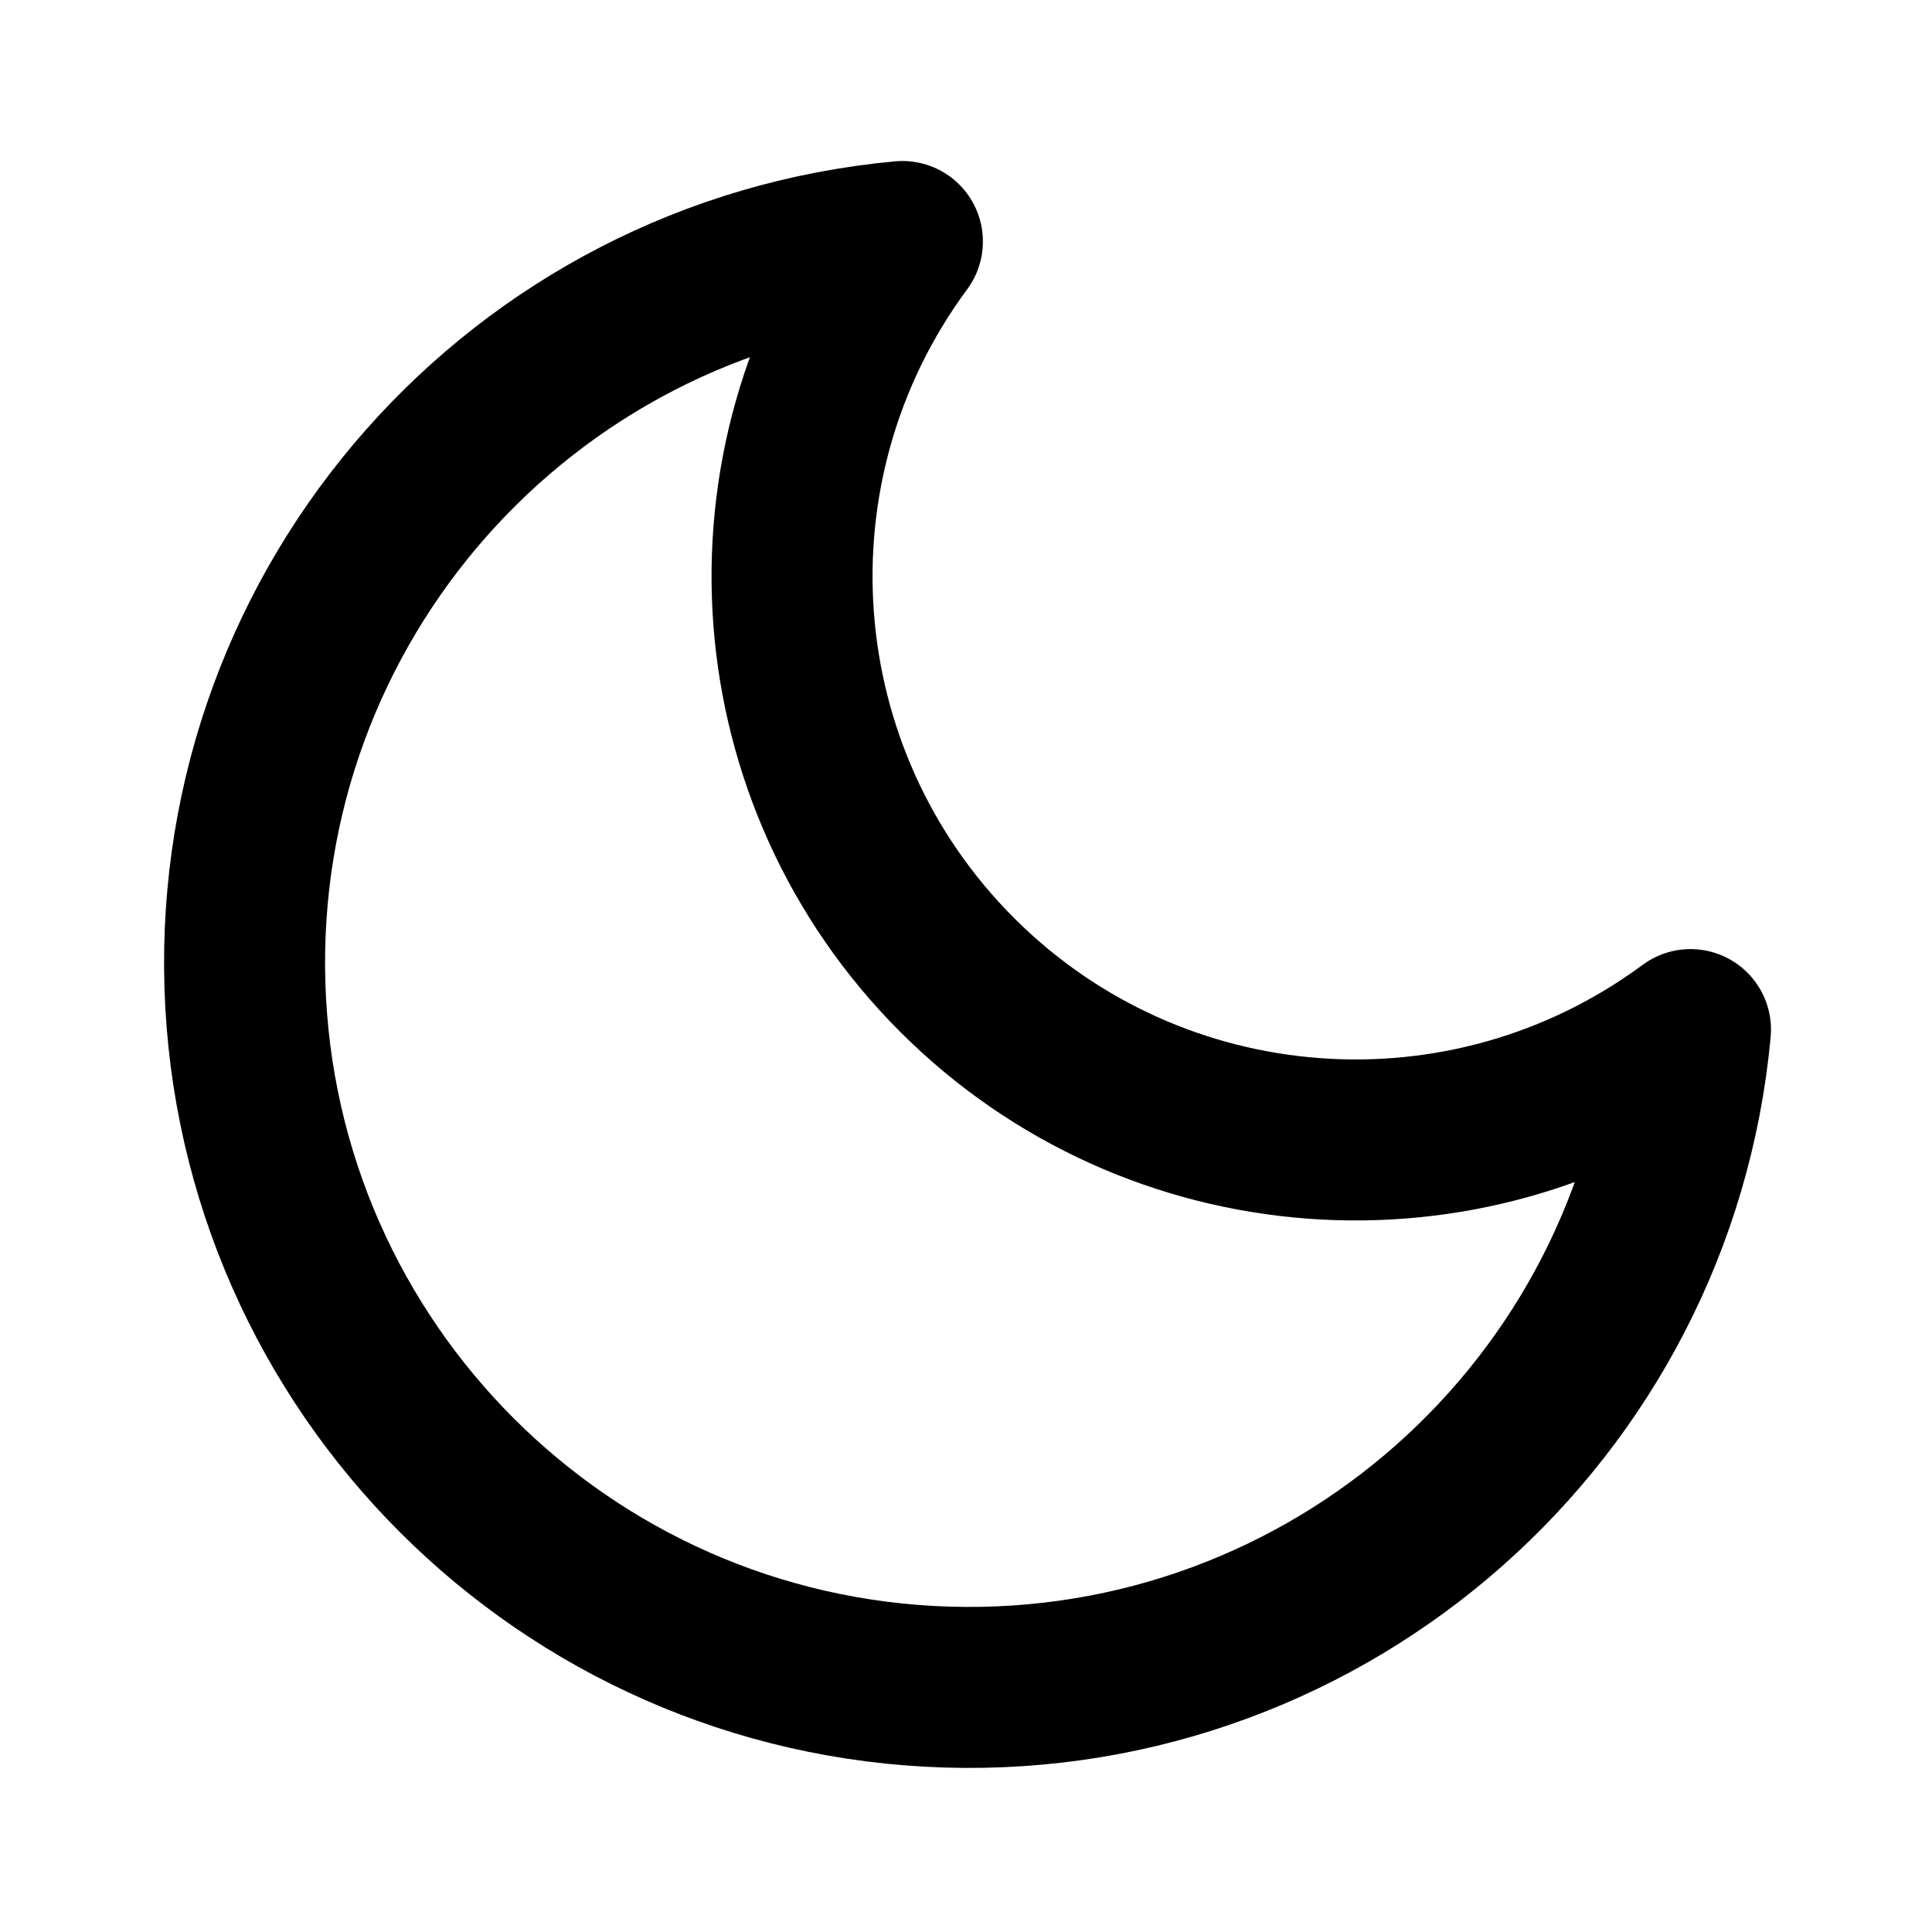
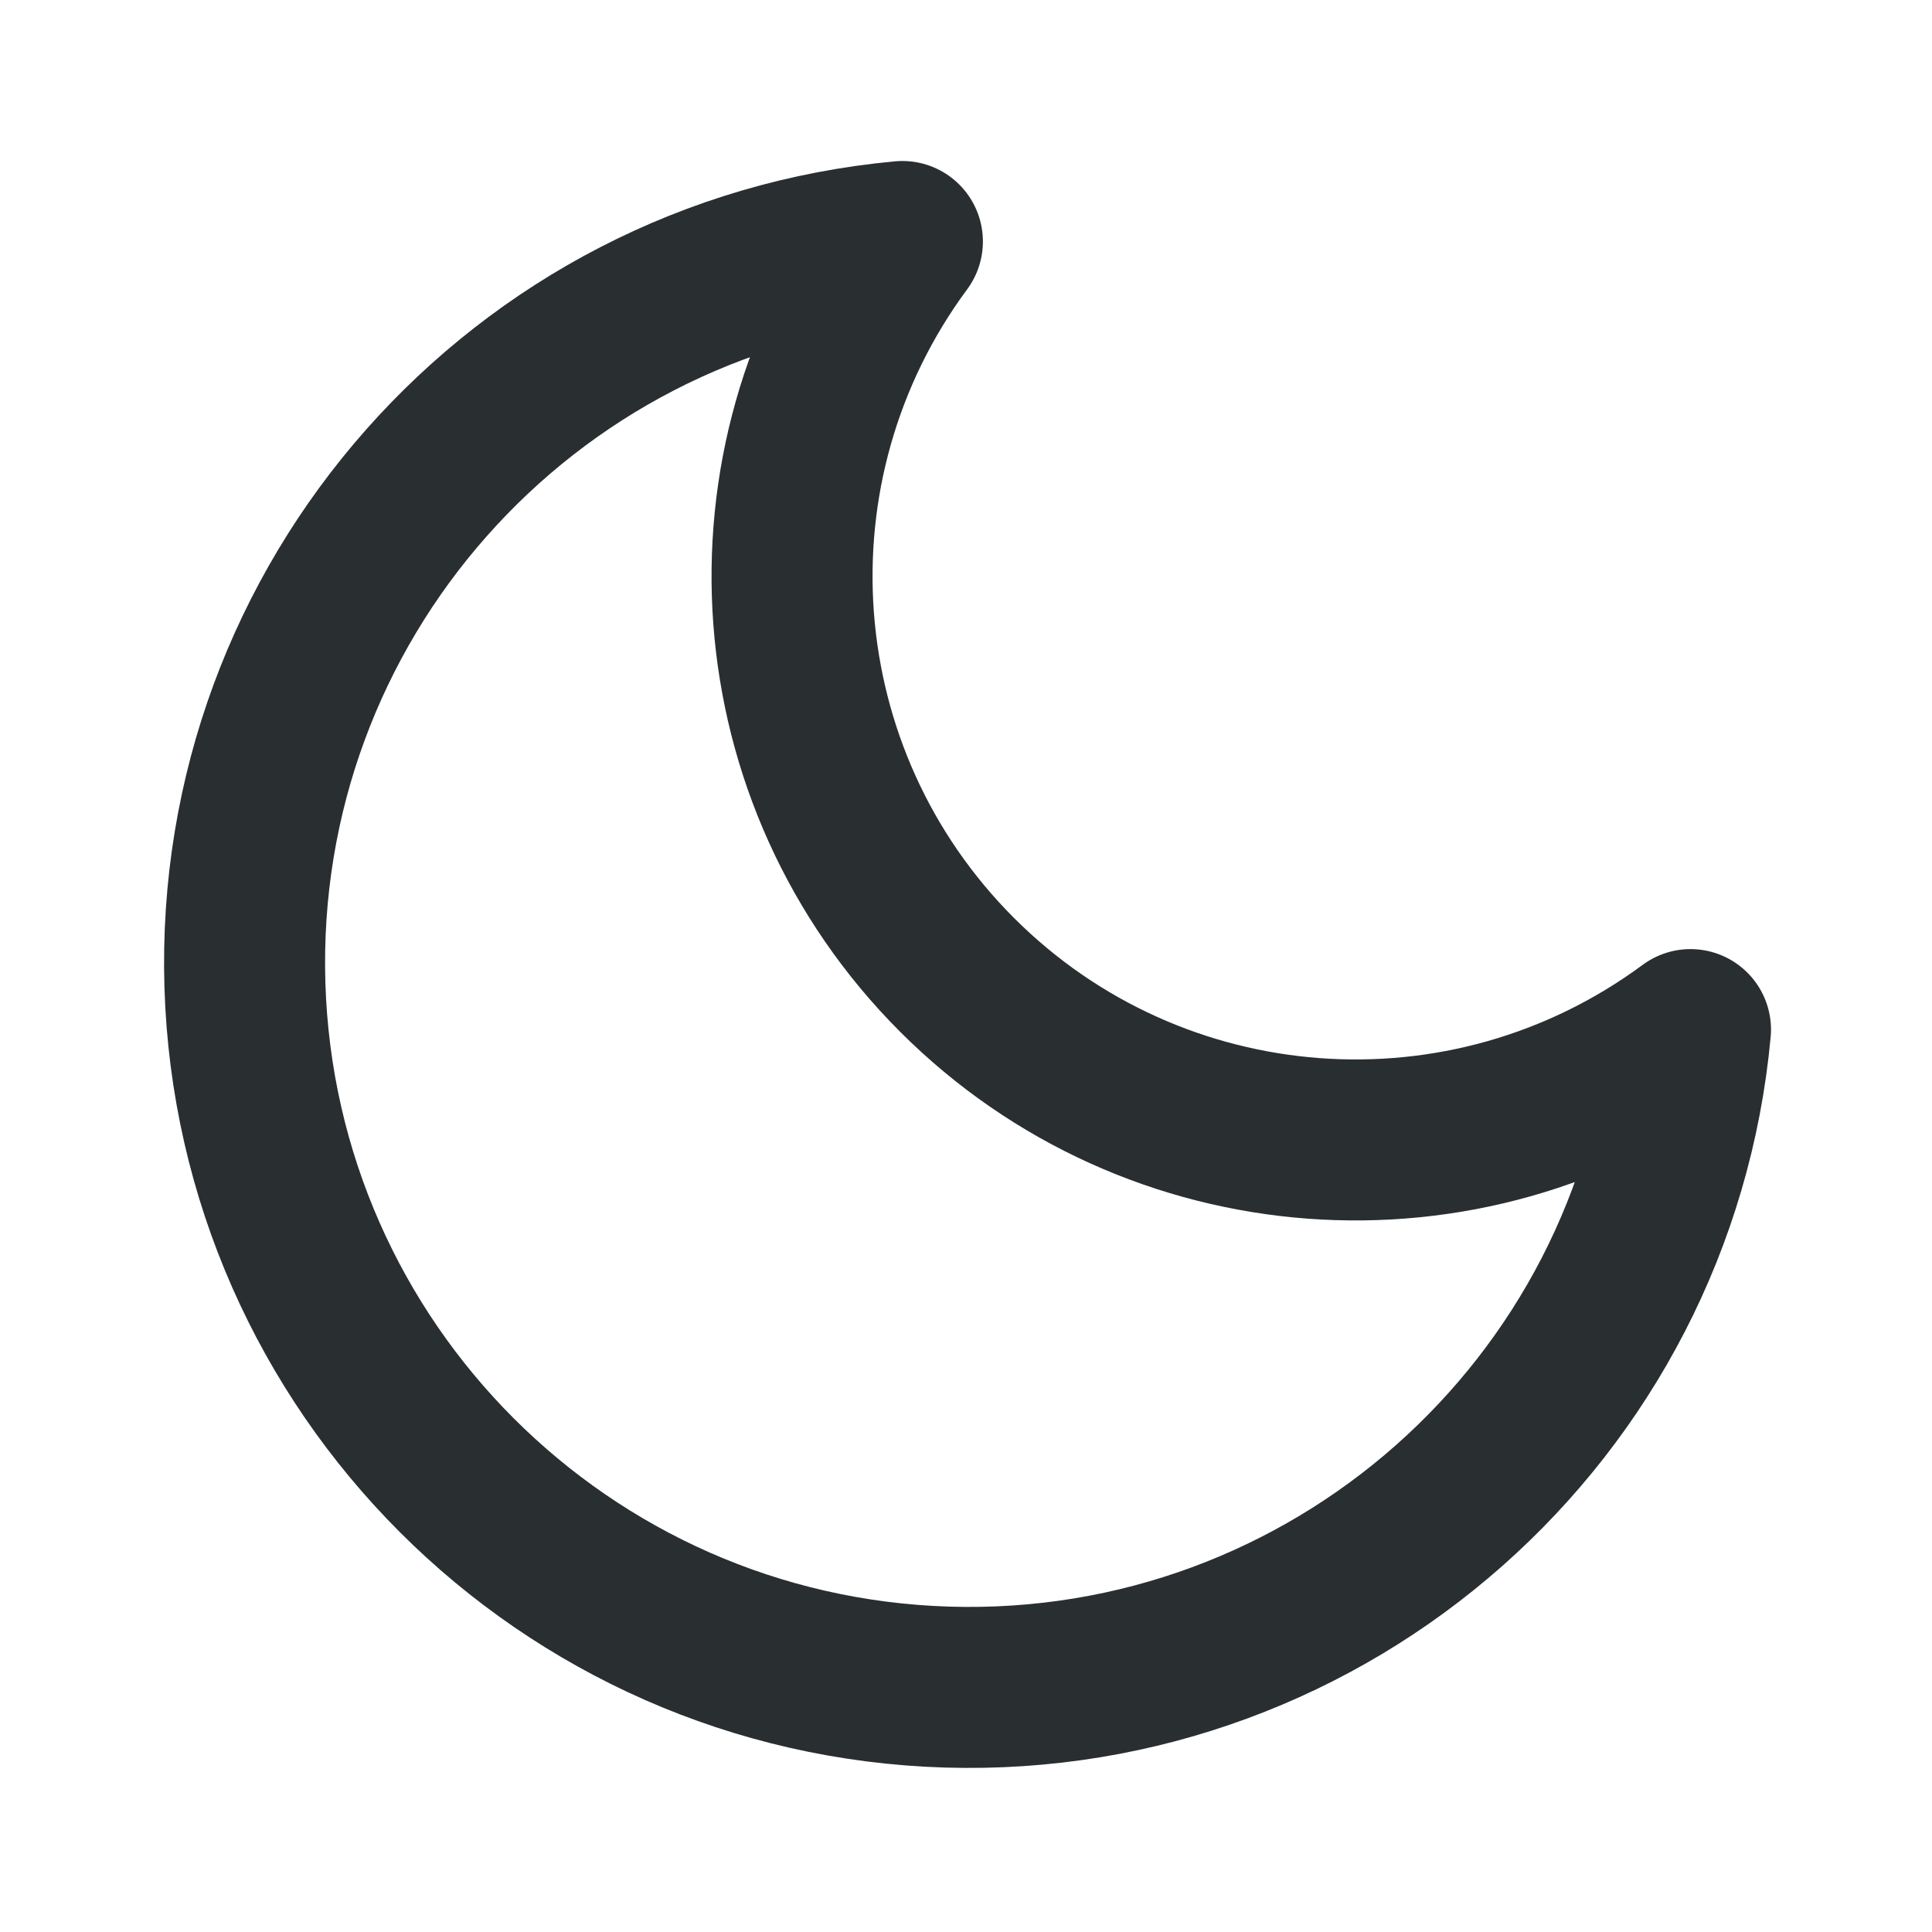
- <svg xmlns="http://www.w3.org/2000/svg" width="24" height="24" viewBox="0 0 24 24" fill="none" stroke="#000" stroke-width="2" stroke-linecap="round" stroke-linejoin="round">
+ <svg xmlns="http://www.w3.org/2000/svg" width="24" height="24" viewBox="0 0 24 24" fill="none" stroke="#292e31" stroke-width="2" stroke-linecap="round" stroke-linejoin="round">
  <path d="M21 12.79A9 9 0 1 1 11.21 3 7 7 0 0 0 21 12.79z" />
</svg>
